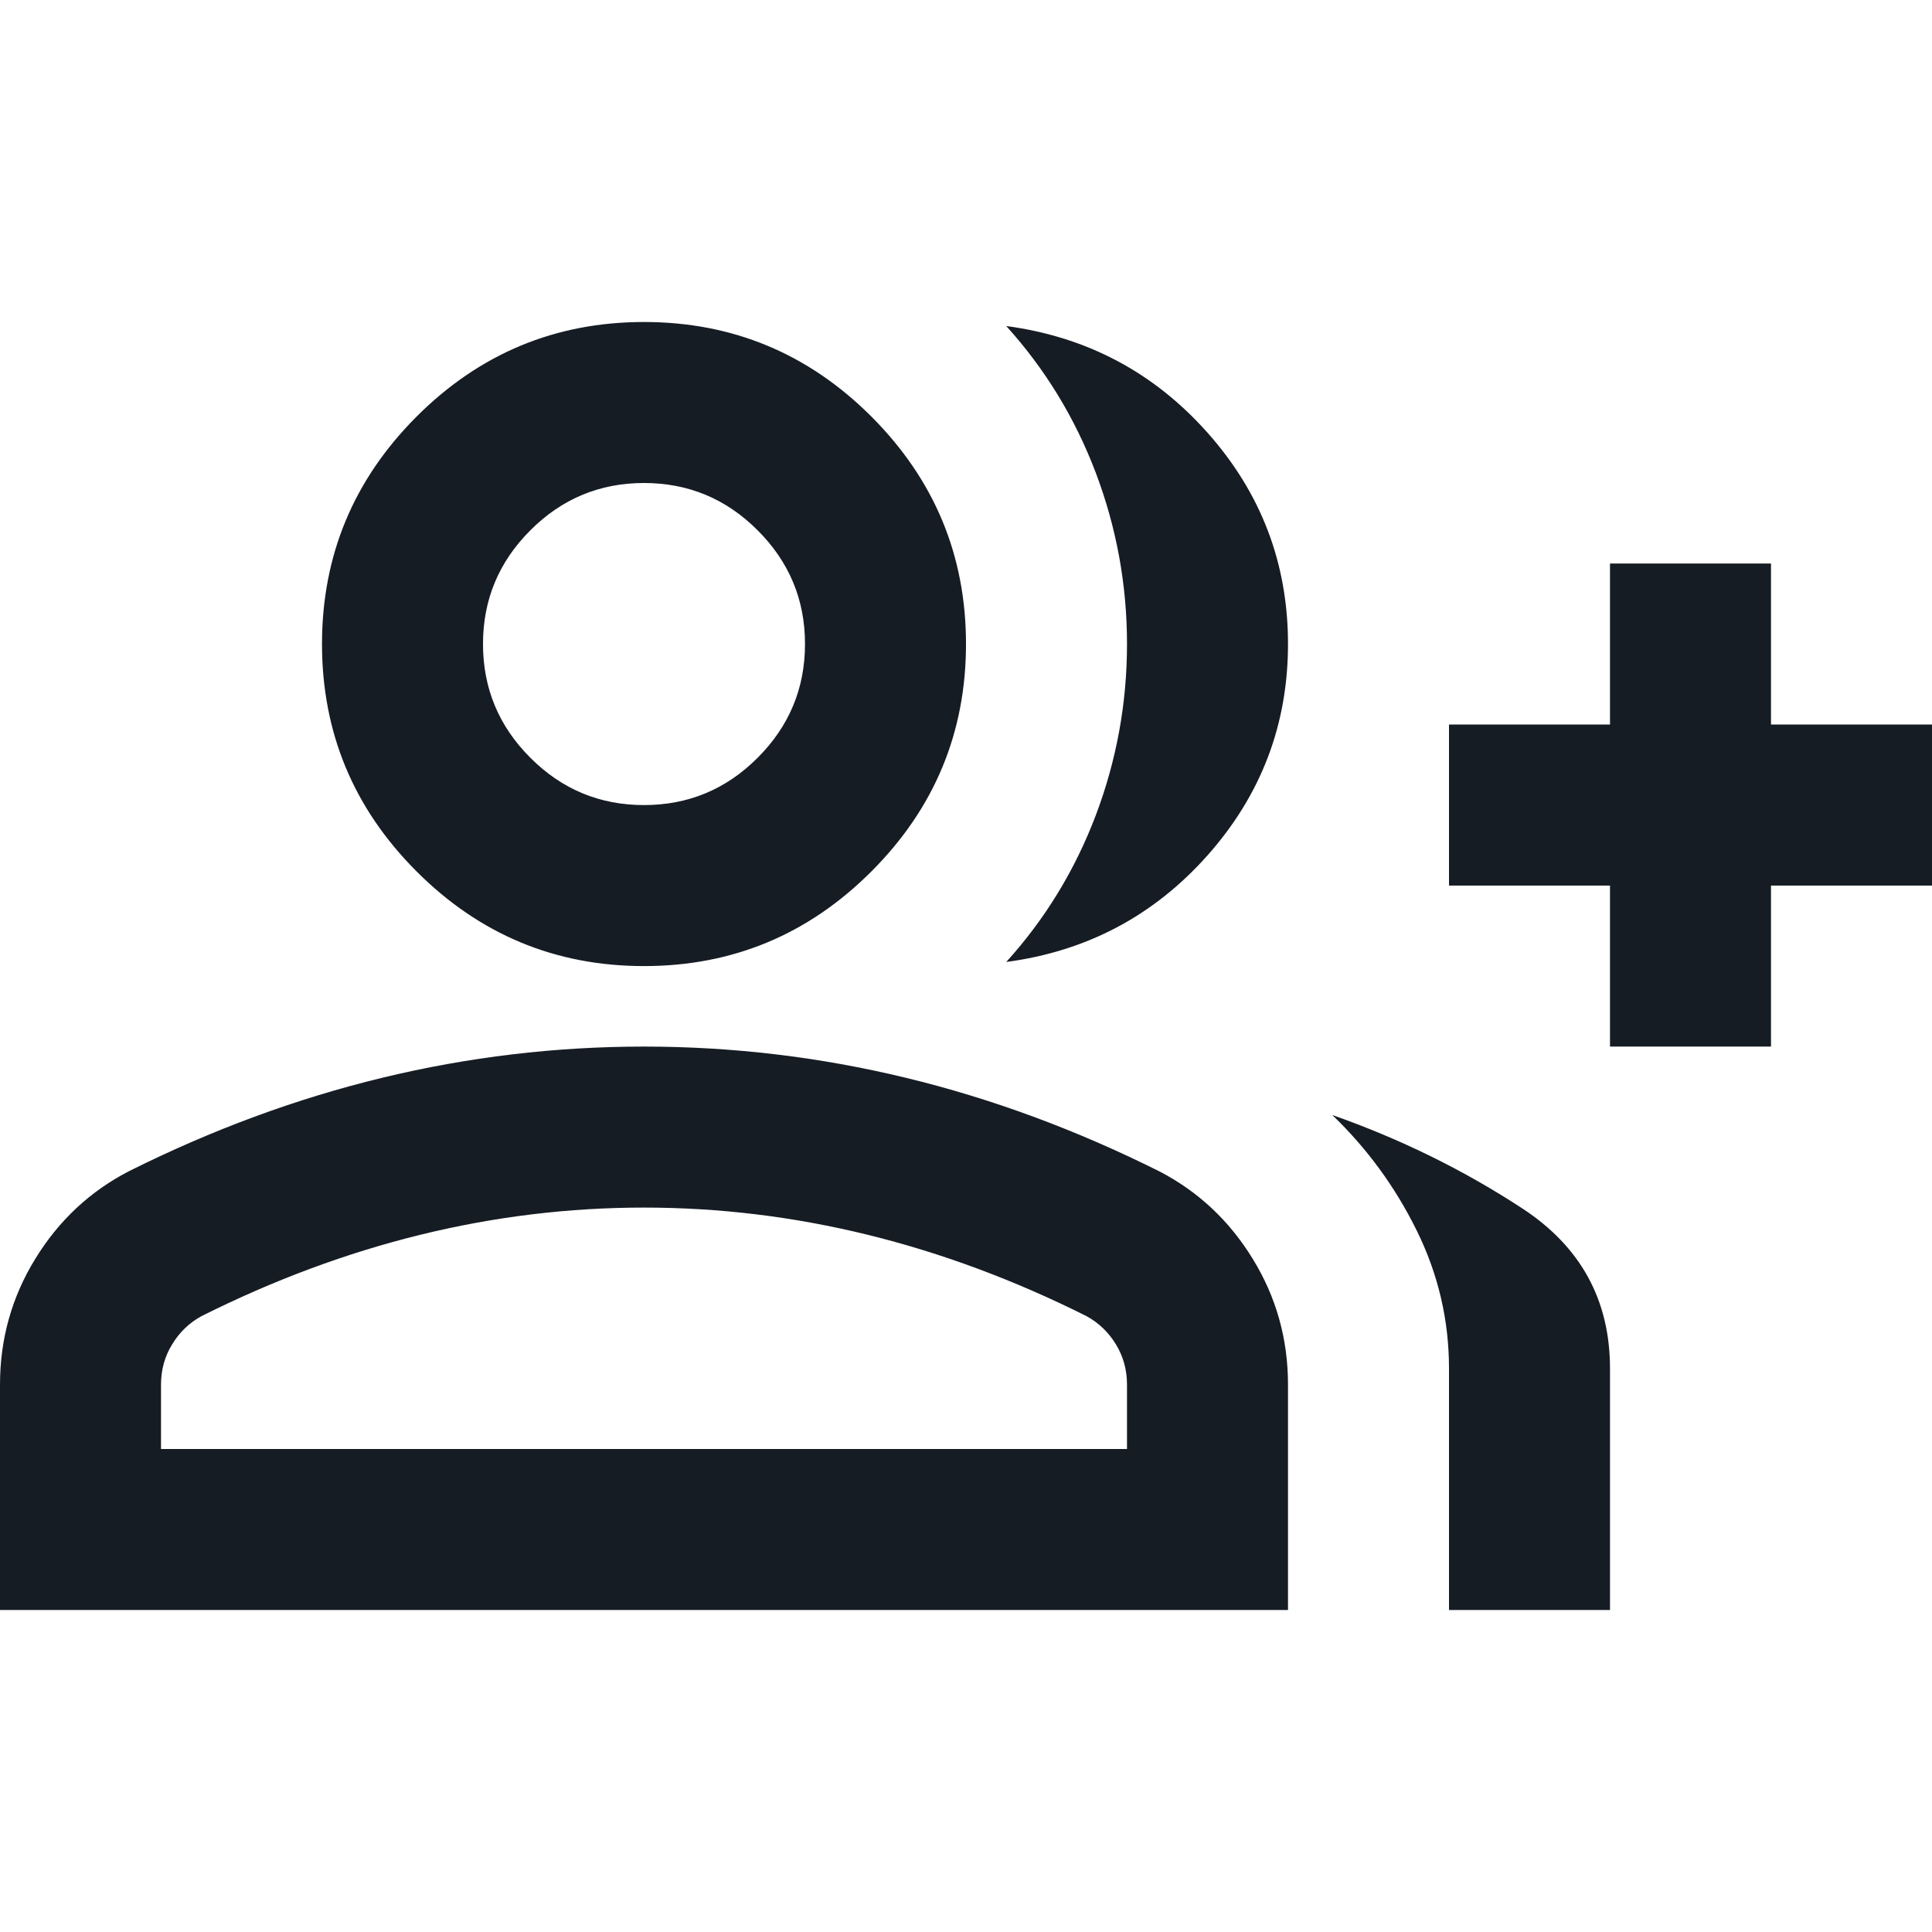
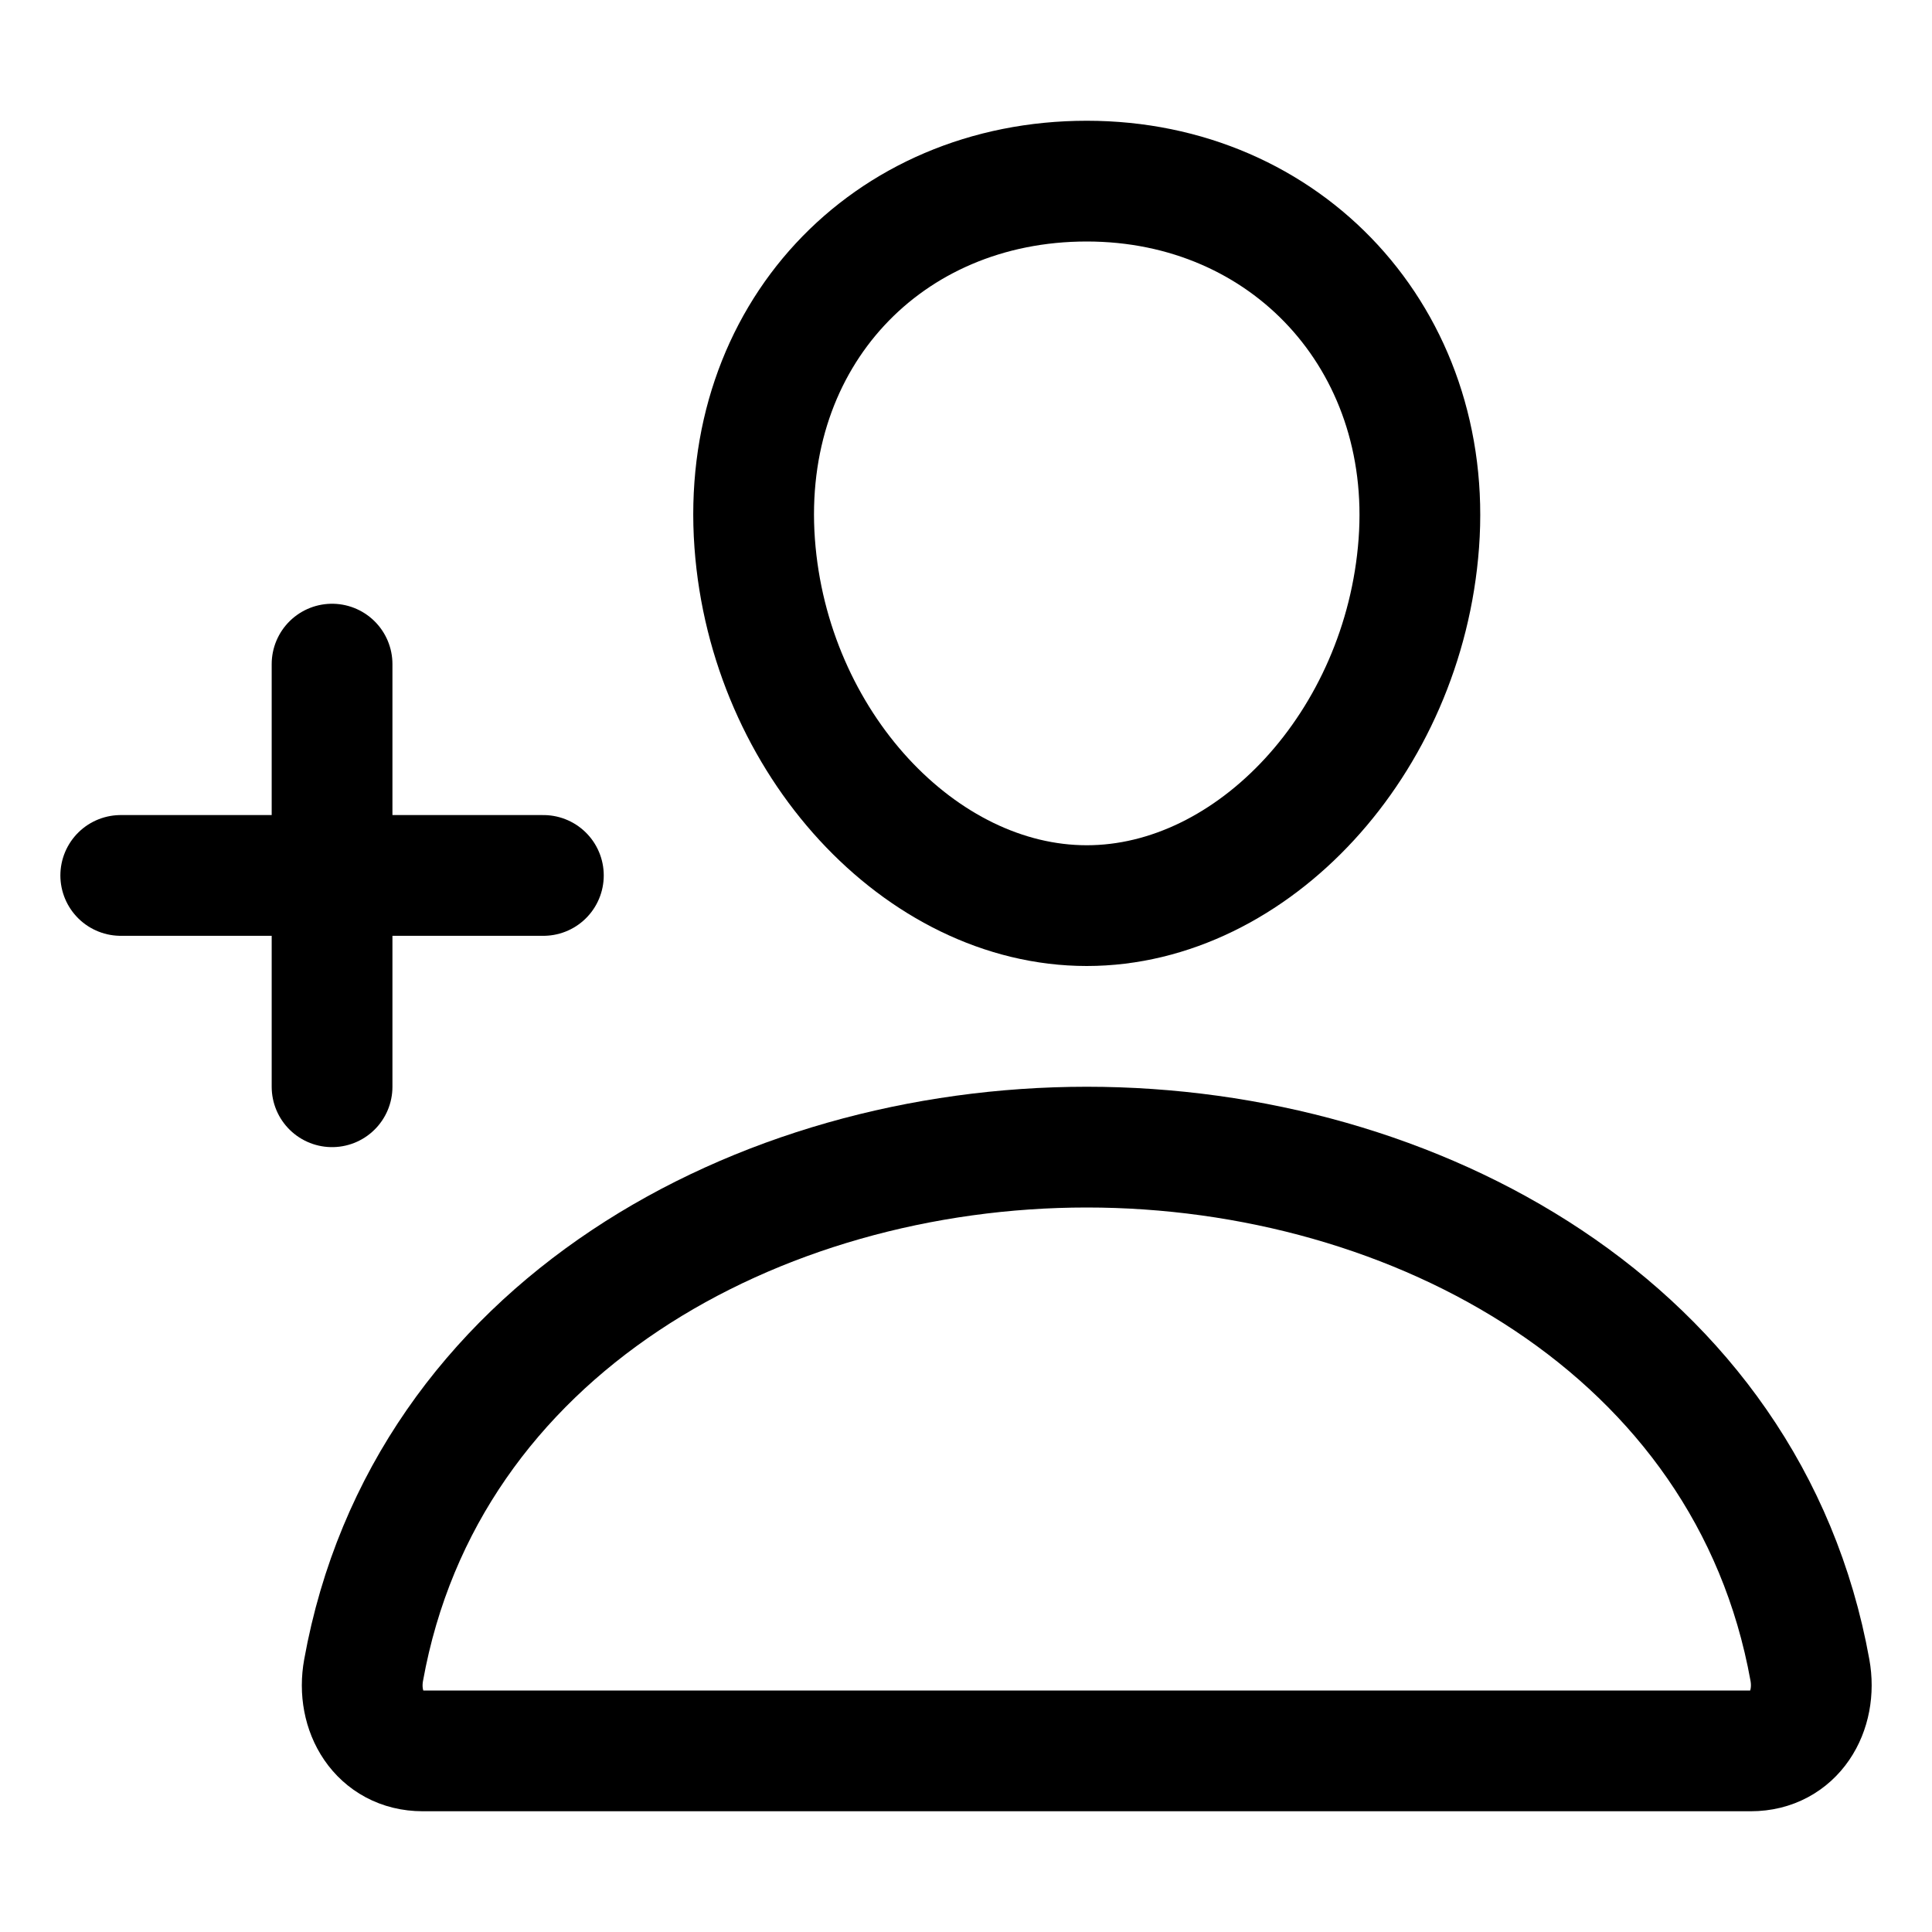
- <svg xmlns="http://www.w3.org/2000/svg" width="24" height="24" viewBox="0 0 24 24" fill="none">
-   <mask id="mask0_390_8434" style="mask-type:alpha" maskUnits="userSpaceOnUse" x="0" y="0" width="24" height="24">
-     <rect width="24" height="24" fill="#D9D9D9" />
-   </mask>
-   <g mask="url(#mask0_390_8434)">
-     <path d="M12.5 11.95C12.983 11.417 13.354 10.809 13.613 10.126C13.871 9.442 14 8.734 14 8C14 7.267 13.871 6.559 13.613 5.875C13.354 5.192 12.983 4.584 12.5 4.05C13.5 4.184 14.333 4.625 15 5.375C15.667 6.125 16 7 16 8C16 9 15.667 9.875 15 10.626C14.333 11.376 13.5 11.817 12.5 11.95ZM18 20V17C18 16.401 17.867 15.83 17.6 15.288C17.333 14.746 16.983 14.267 16.55 13.851C17.4 14.15 18.188 14.538 18.913 15.013C19.637 15.488 20 16.151 20 17V20H18ZM20 13.001V11.001H18V9H20V7H22V9H24V11.001H22V13.001H20ZM8 12.001C6.9 12.001 5.958 11.609 5.175 10.825C4.392 10.042 4 9.1 4 8C4 6.9 4.392 5.959 5.175 5.175C5.958 4.392 6.9 4 8 4C9.1 4 10.042 4.392 10.825 5.175C11.608 5.959 12 6.9 12 8C12 9.1 11.608 10.042 10.825 10.825C10.042 11.609 9.1 12.001 8 12.001ZM0 20V17.201C0 16.634 0.146 16.113 0.438 15.638C0.729 15.163 1.117 14.8 1.6 14.55C2.633 14.034 3.683 13.646 4.75 13.388C5.817 13.13 6.9 13.001 8 13.001C9.1 13.001 10.183 13.13 11.25 13.388C12.317 13.646 13.367 14.034 14.4 14.55C14.883 14.8 15.271 15.163 15.562 15.638C15.854 16.113 16 16.634 16 17.201V20H0ZM8 10.001C8.55 10.001 9.021 9.805 9.412 9.413C9.804 9.021 10 8.55 10 8C10 7.45 9.804 6.98 9.412 6.588C9.021 6.196 8.55 6 8 6C7.45 6 6.979 6.196 6.588 6.588C6.196 6.98 6 7.45 6 8C6 8.55 6.196 9.021 6.588 9.413C6.979 9.805 7.45 10.001 8 10.001ZM2 18H14V17.201C14 17.017 13.954 16.851 13.863 16.701C13.771 16.55 13.65 16.434 13.5 16.351C12.6 15.9 11.692 15.563 10.775 15.338C9.858 15.113 8.933 15.001 8 15.001C7.067 15.001 6.142 15.113 5.225 15.338C4.308 15.563 3.4 15.9 2.5 16.351C2.35 16.434 2.229 16.55 2.138 16.701C2.046 16.851 2 17.017 2 17.201V18Z" fill="#161C24" />
-   </g>
+ <svg xmlns="http://www.w3.org/2000/svg" class="ionicon" viewBox="0 0 512 512">
+   <path d="M376 144c-3.92 52.87-44 96-88 96s-84.15-43.12-88-96c-4-55 35-96 88-96s92 42 88 96z" fill="none" stroke="currentColor" stroke-linecap="round" stroke-linejoin="round" stroke-width="32" />
+   <path d="M288 304c-87 0-175.3 48-191.64 138.6-2 10.92 4.21 21.4 15.65 21.4H464c11.44 0 17.62-10.48 15.65-21.4C463.3 352 375 304 288 304z" fill="none" stroke="currentColor" stroke-miterlimit="10" stroke-width="32" />
+   <path fill="none" stroke="currentColor" stroke-linecap="round" stroke-linejoin="round" stroke-width="32" d="M88 176v112M144 232H32" />
</svg>
